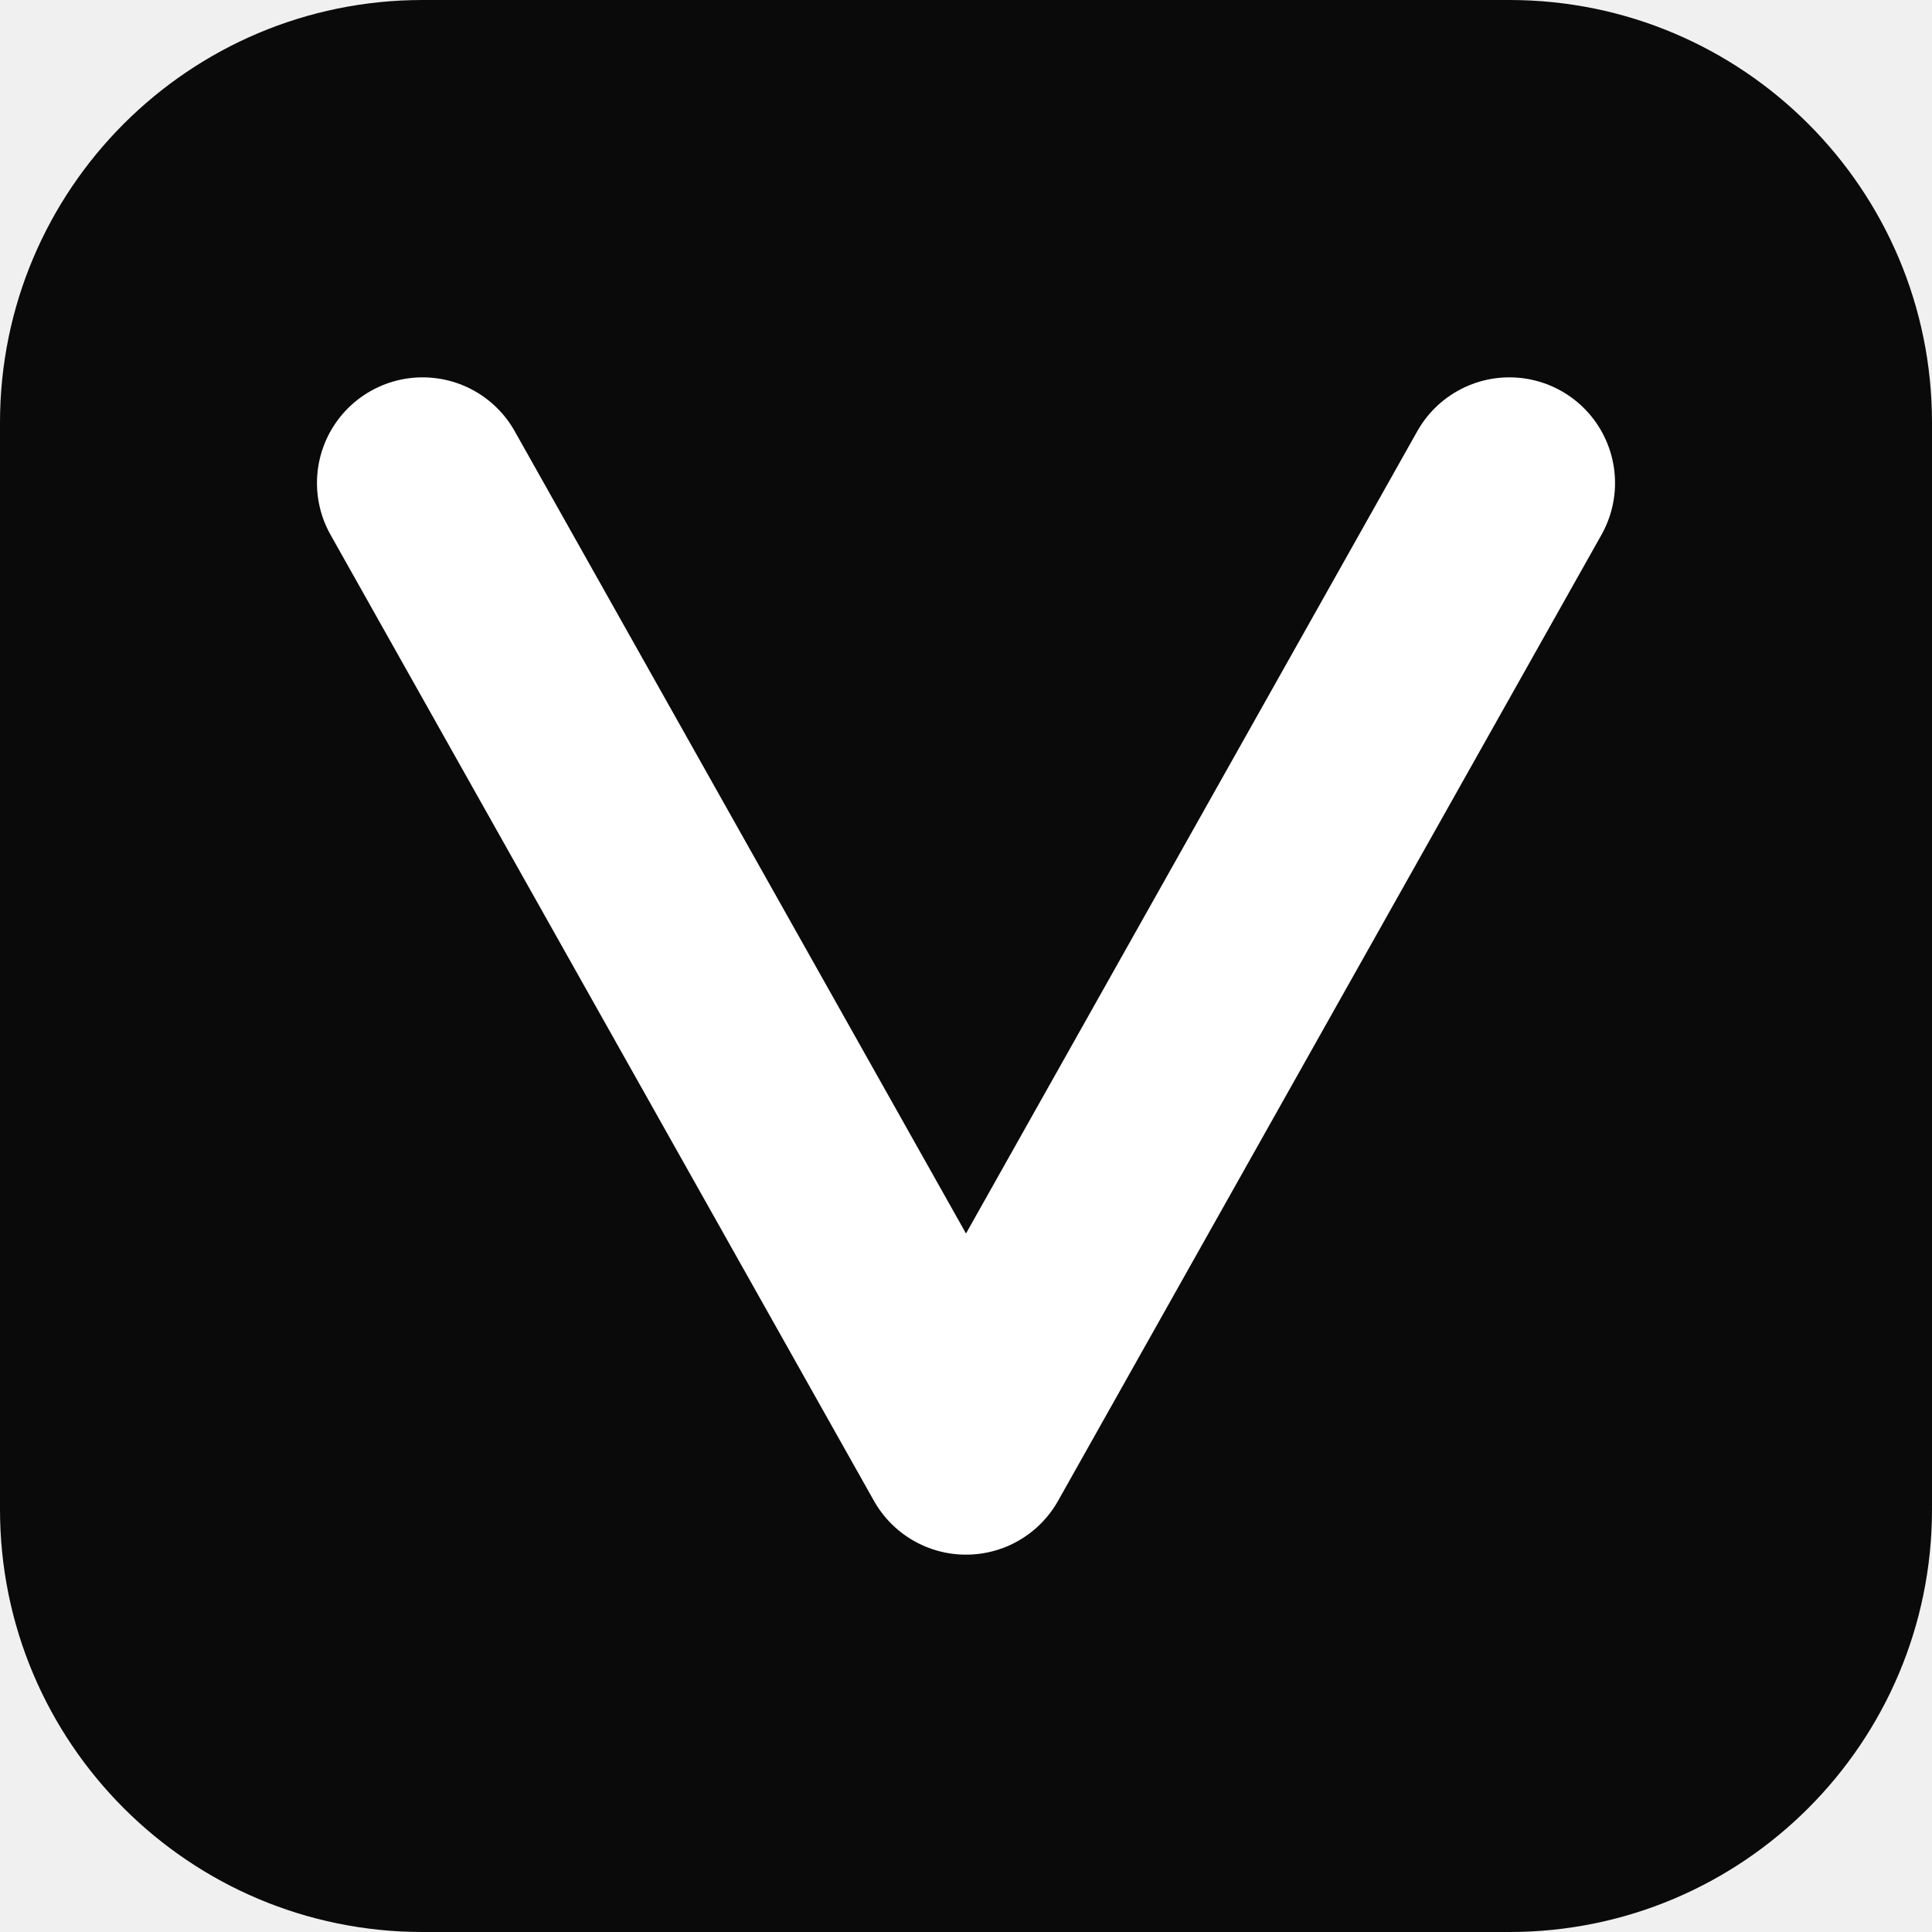
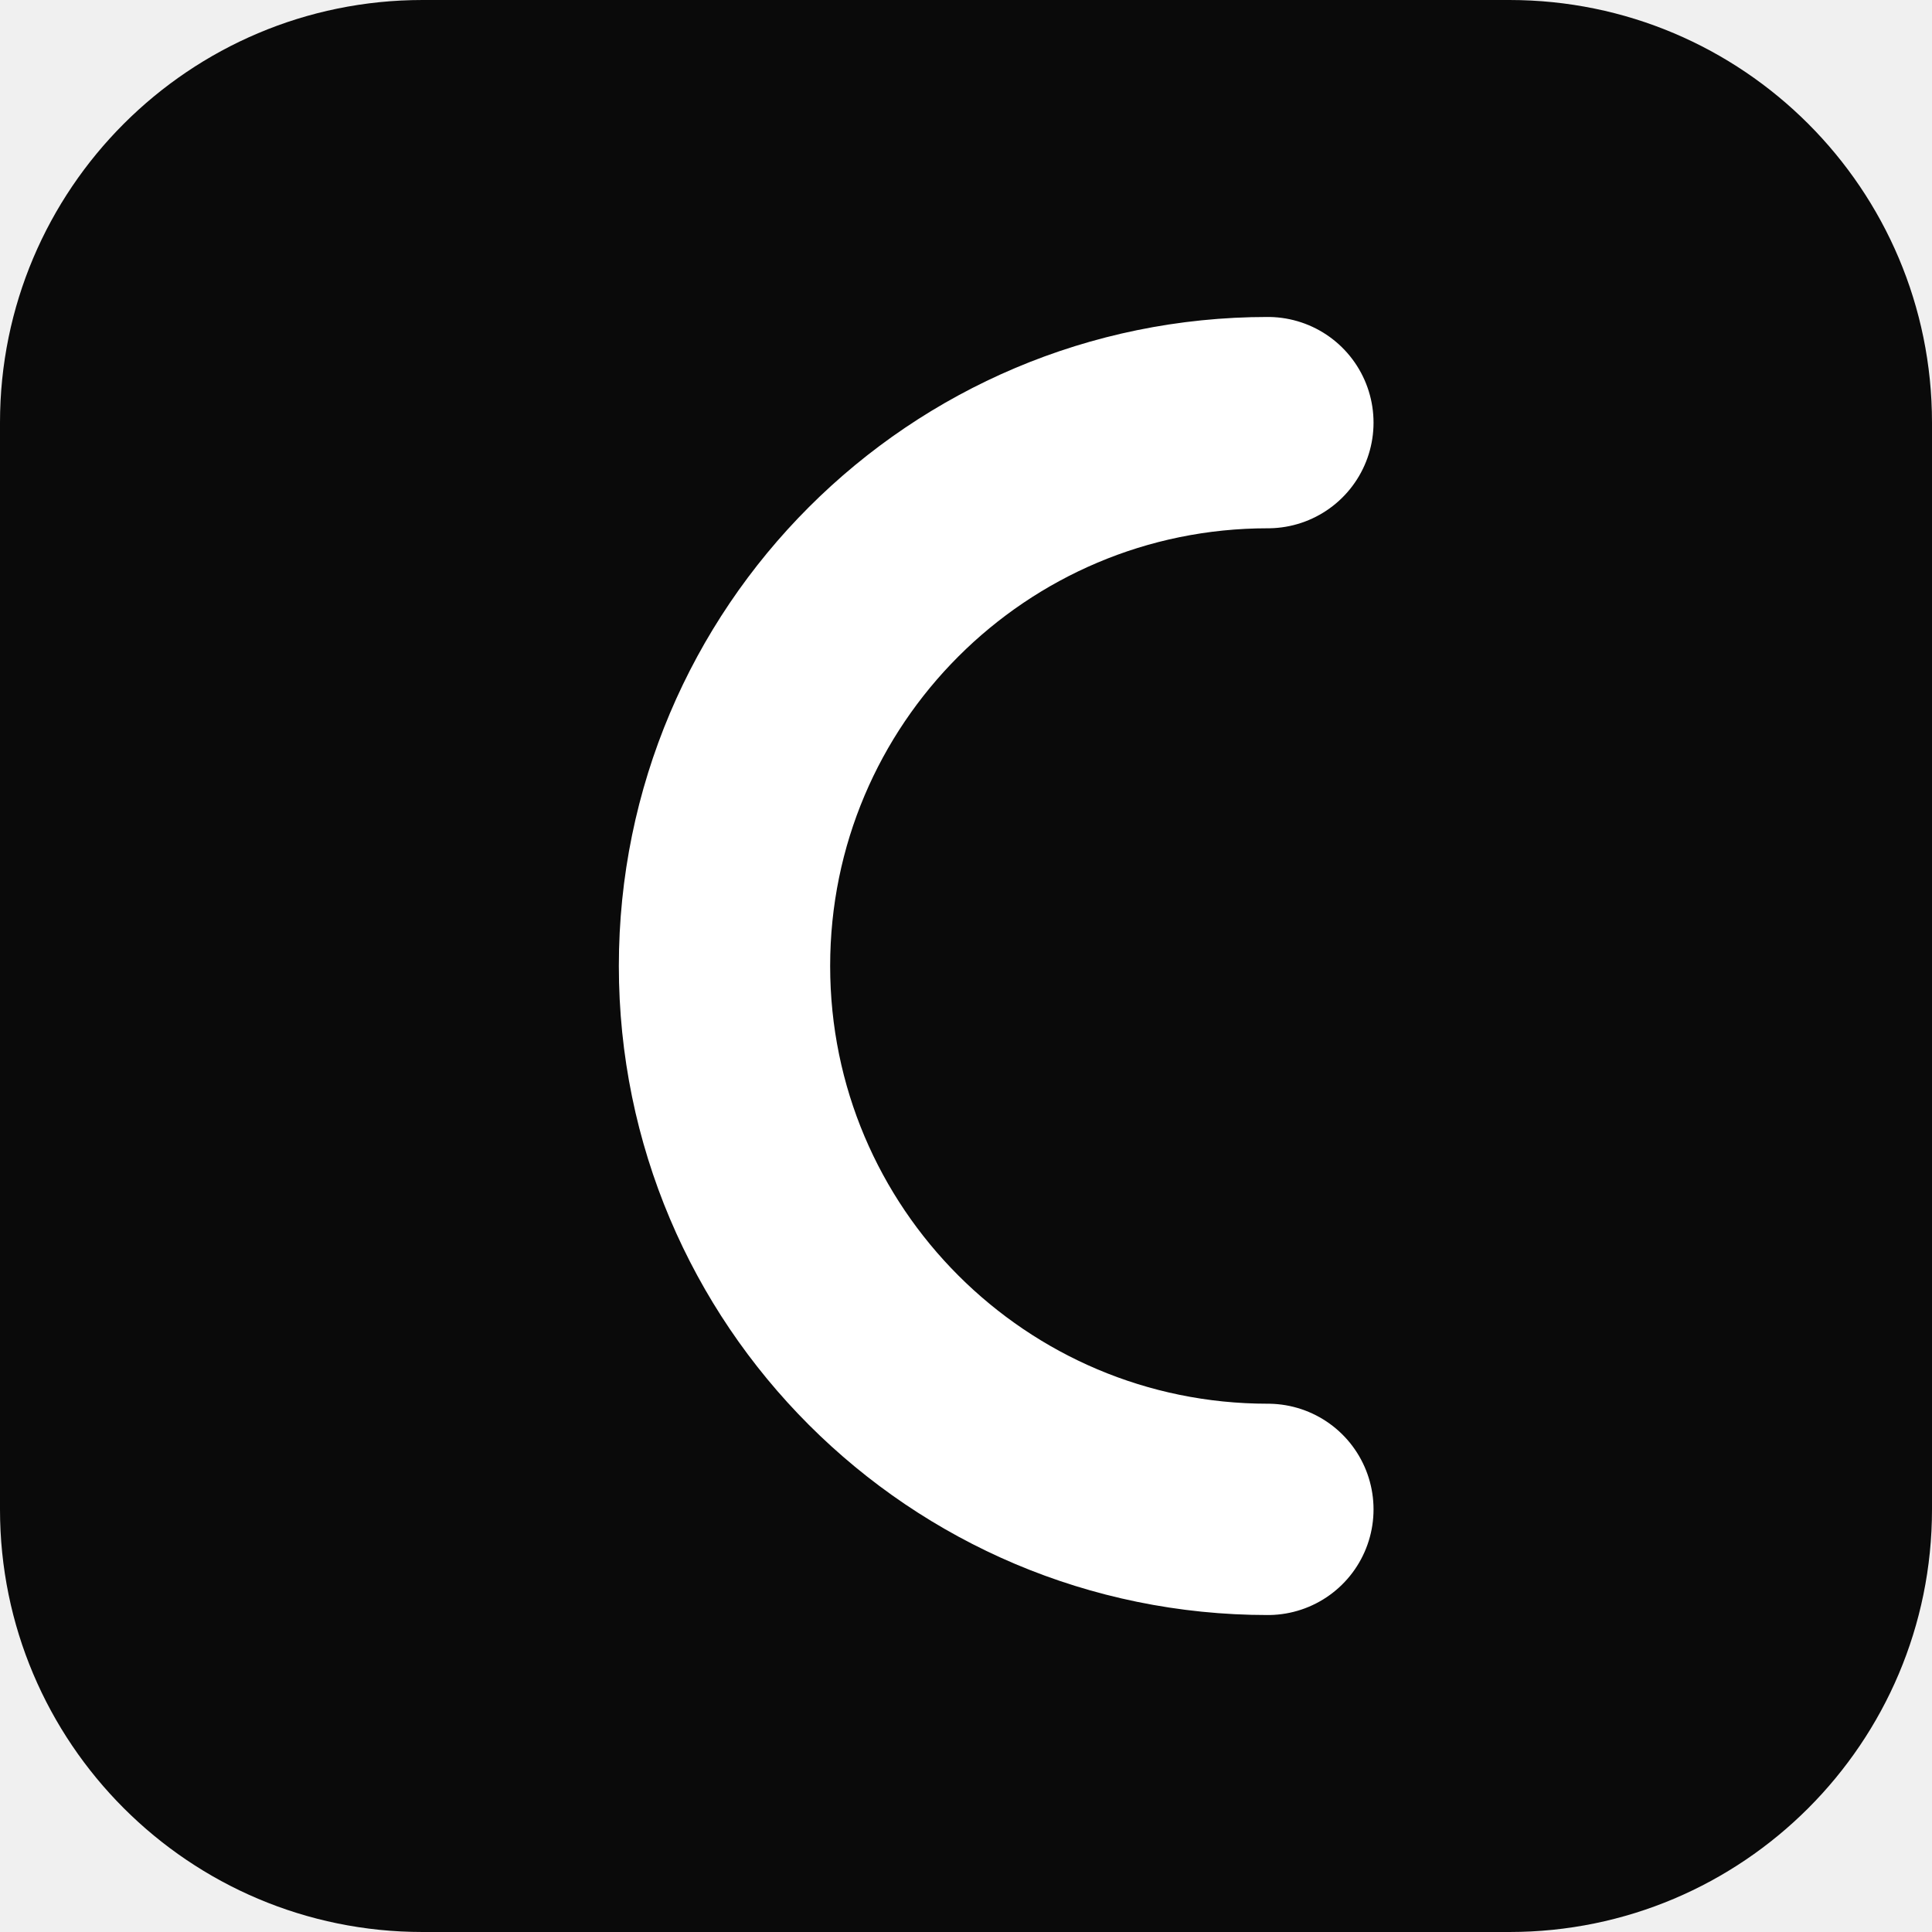
<svg xmlns="http://www.w3.org/2000/svg" viewBox="0 0 32 32" fill="none">
  <rect width="32" height="32" rx="7" fill="#0a0a0a" />
-   <path d="M7 8 L16 24 L25 8" stroke="white" stroke-width="3.5" stroke-linecap="round" stroke-linejoin="round" fill="none" />
+   <path d="M21 7 A9 9 0 1 0 21 25" stroke="white" stroke-width="3.5" stroke-linecap="round" fill="none" />
</svg>
